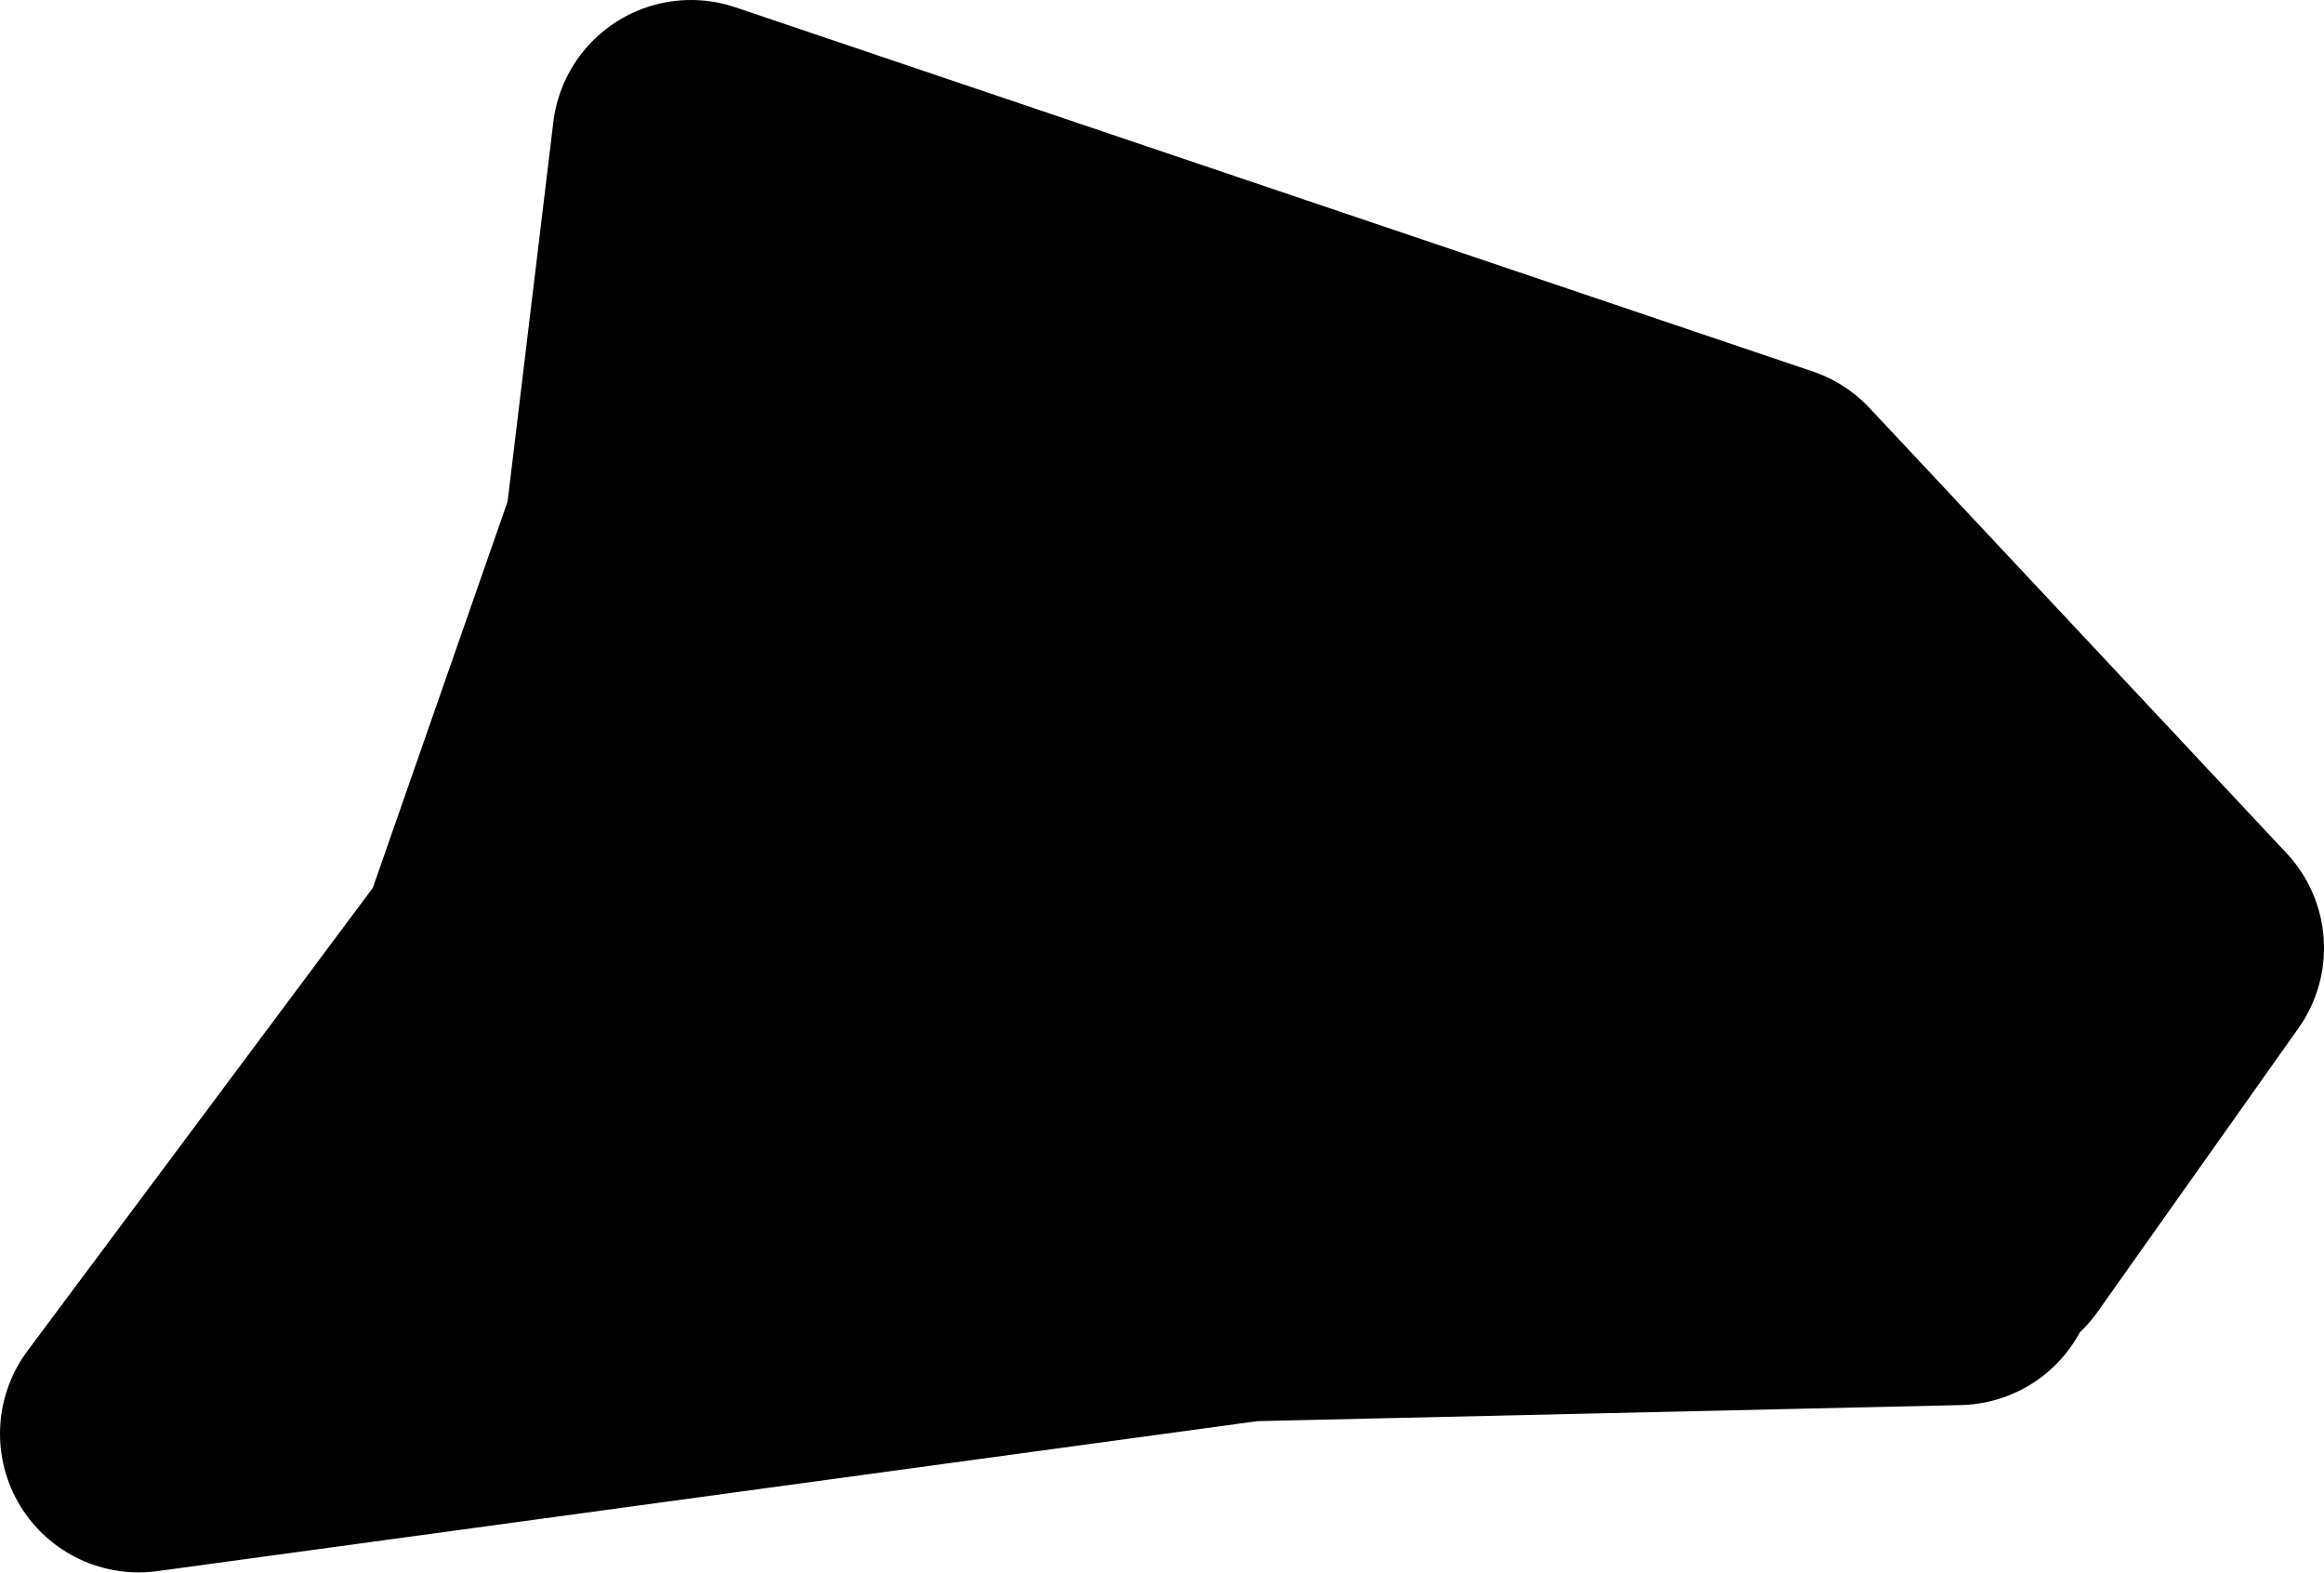
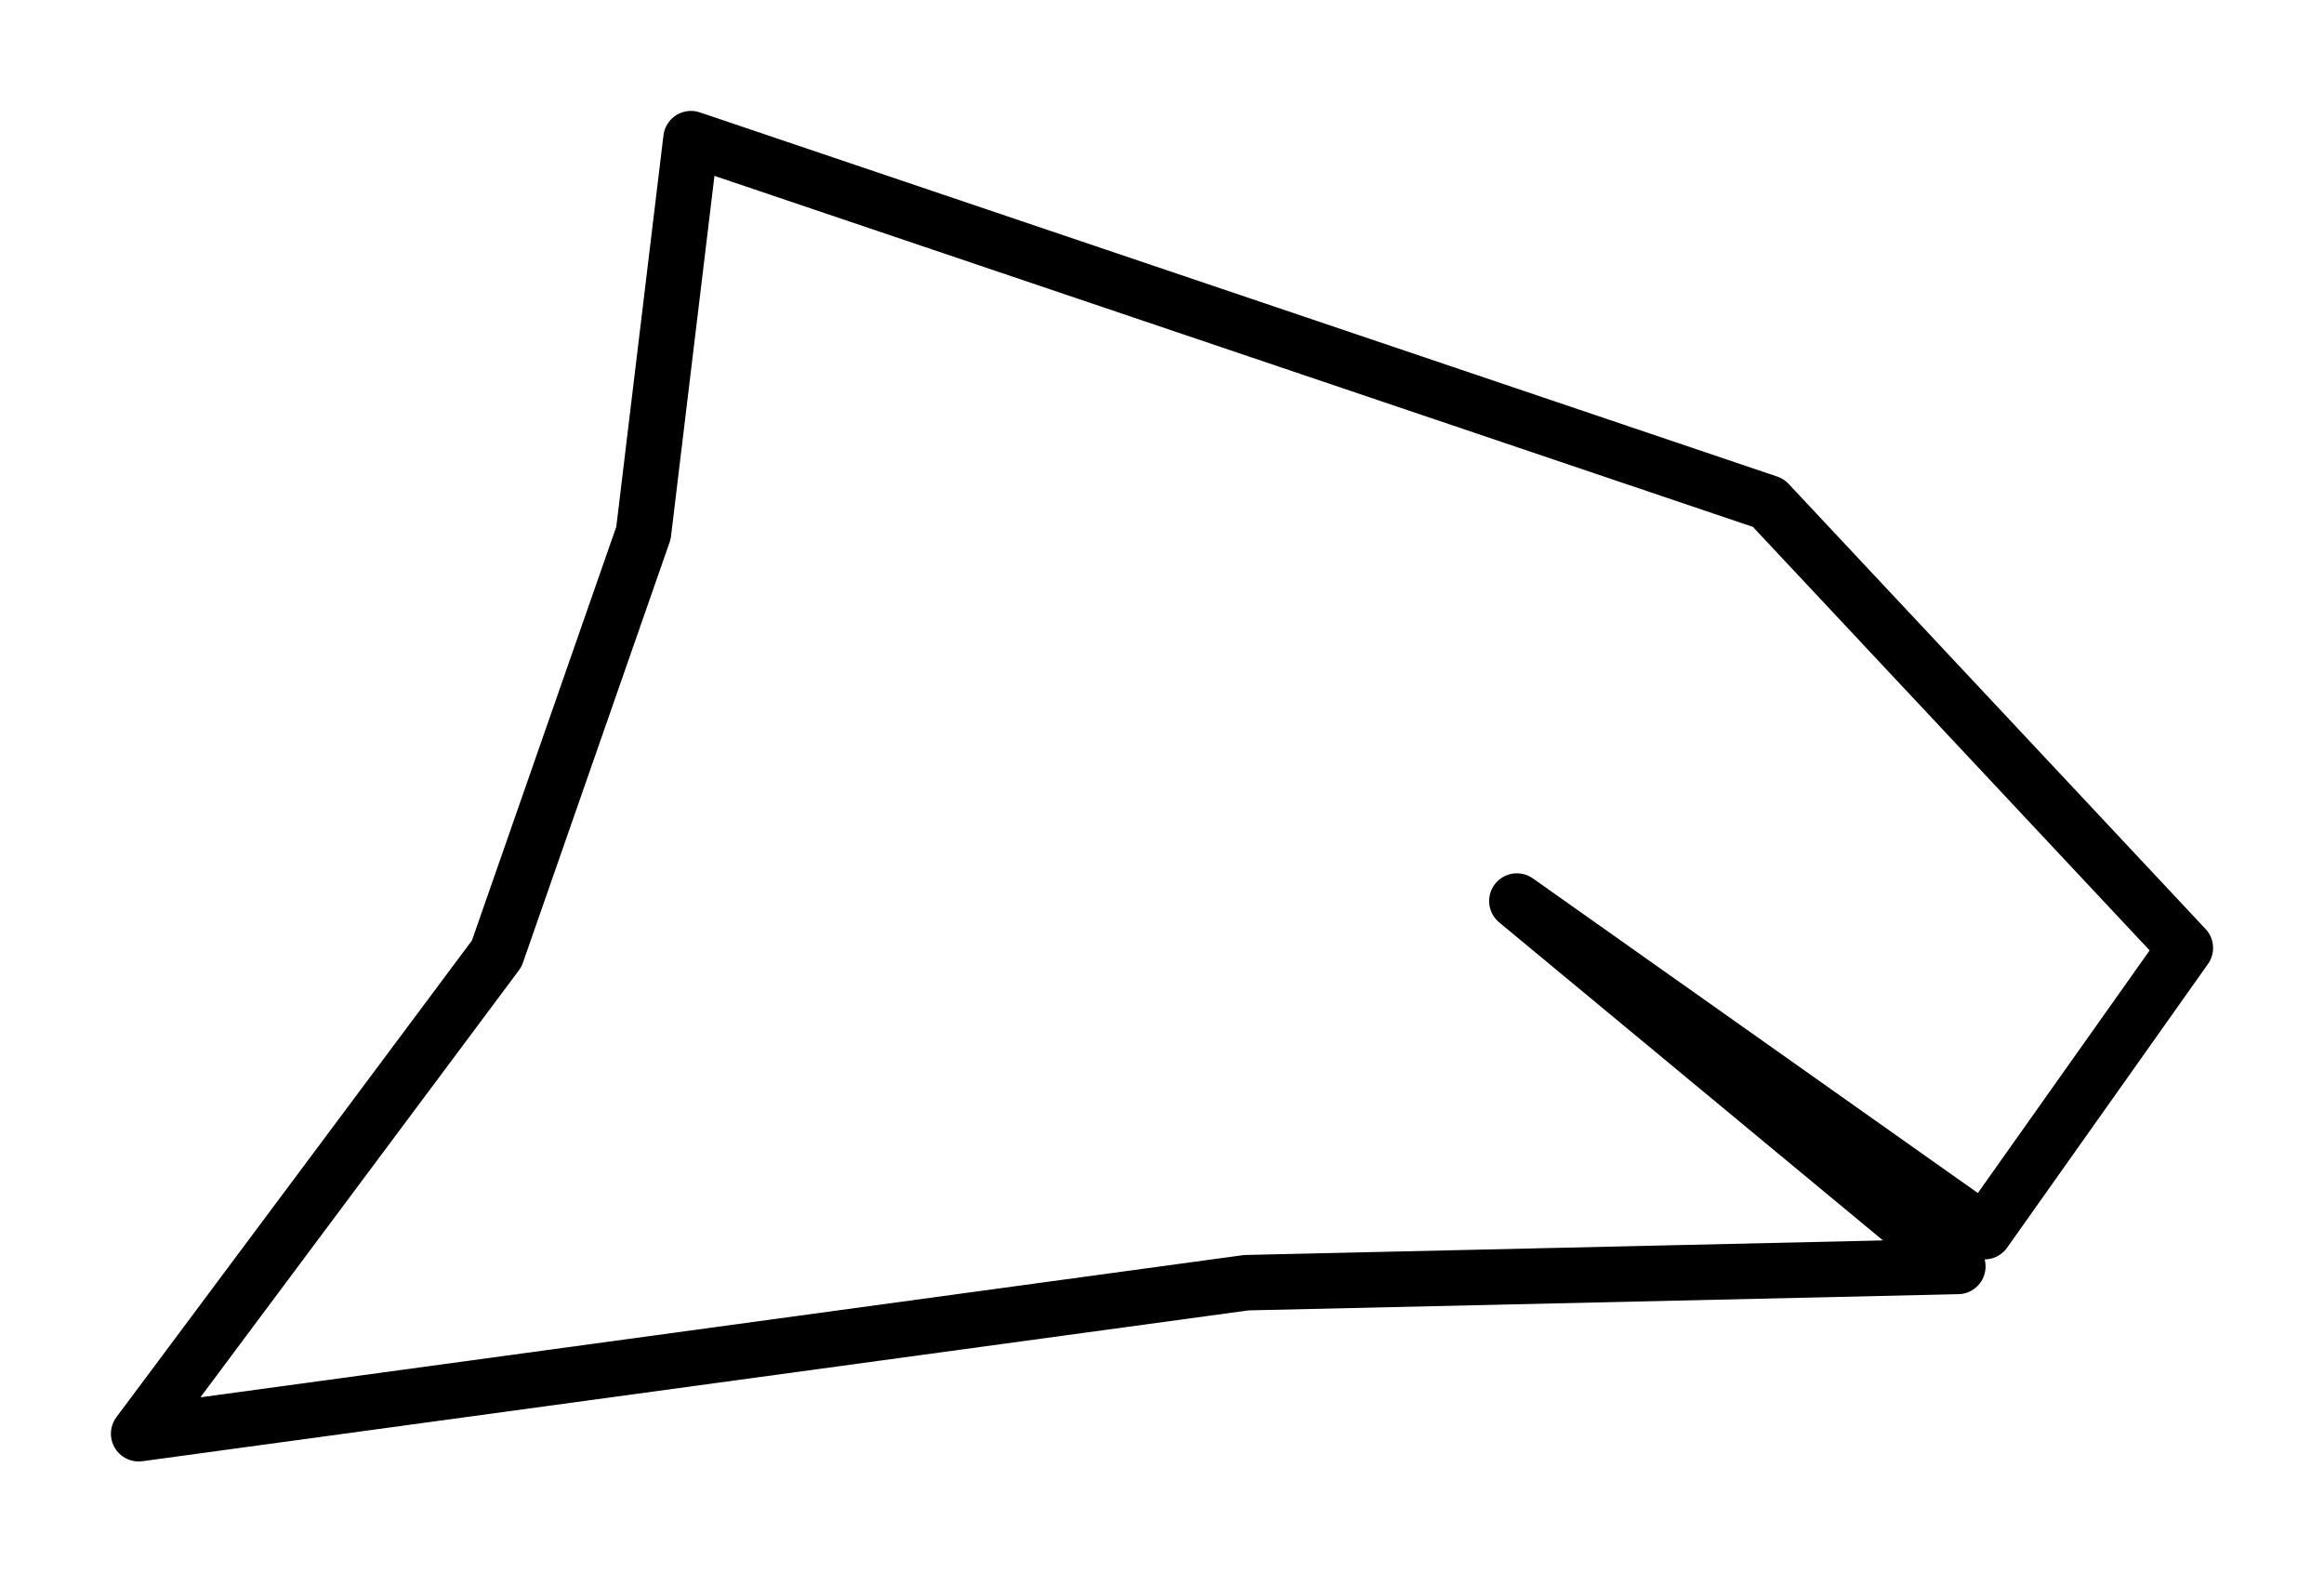
<svg xmlns="http://www.w3.org/2000/svg" baseProfile="full" height="28.349" id="svg1" version="1.1" viewBox="0 0 41.903 28.349" width="41.903">
  <defs />
-   <path d="M 39.403,17.091 L 31.885,9.066 L 12.459,2.5 L 11.602,9.61 L 8.956,17.194 L 2.5,25.849 L 22.472,23.126 L 35.301,22.833 L 27.35,16.245 L 35.781,22.206 L 39.403,17.091" id="path61" style="fill:black;stroke:#000000;stroke-width:5.0;stroke-linecap:round;stroke-linejoin:round;stroke-opacity:1" />
+   <path d="M 39.403,17.091 L 31.885,9.066 L 12.459,2.5 L 11.602,9.61 L 8.956,17.194 L 2.5,25.849 L 22.472,23.126 L 35.301,22.833 L 27.35,16.245 L 35.781,22.206 L 39.403,17.091" fill="none" id="path61" stroke-width="1" style="fill:none;stroke:#000000;stroke-width:1;stroke-linecap:round;stroke-linejoin:round;stroke-opacity:1" />
</svg>
